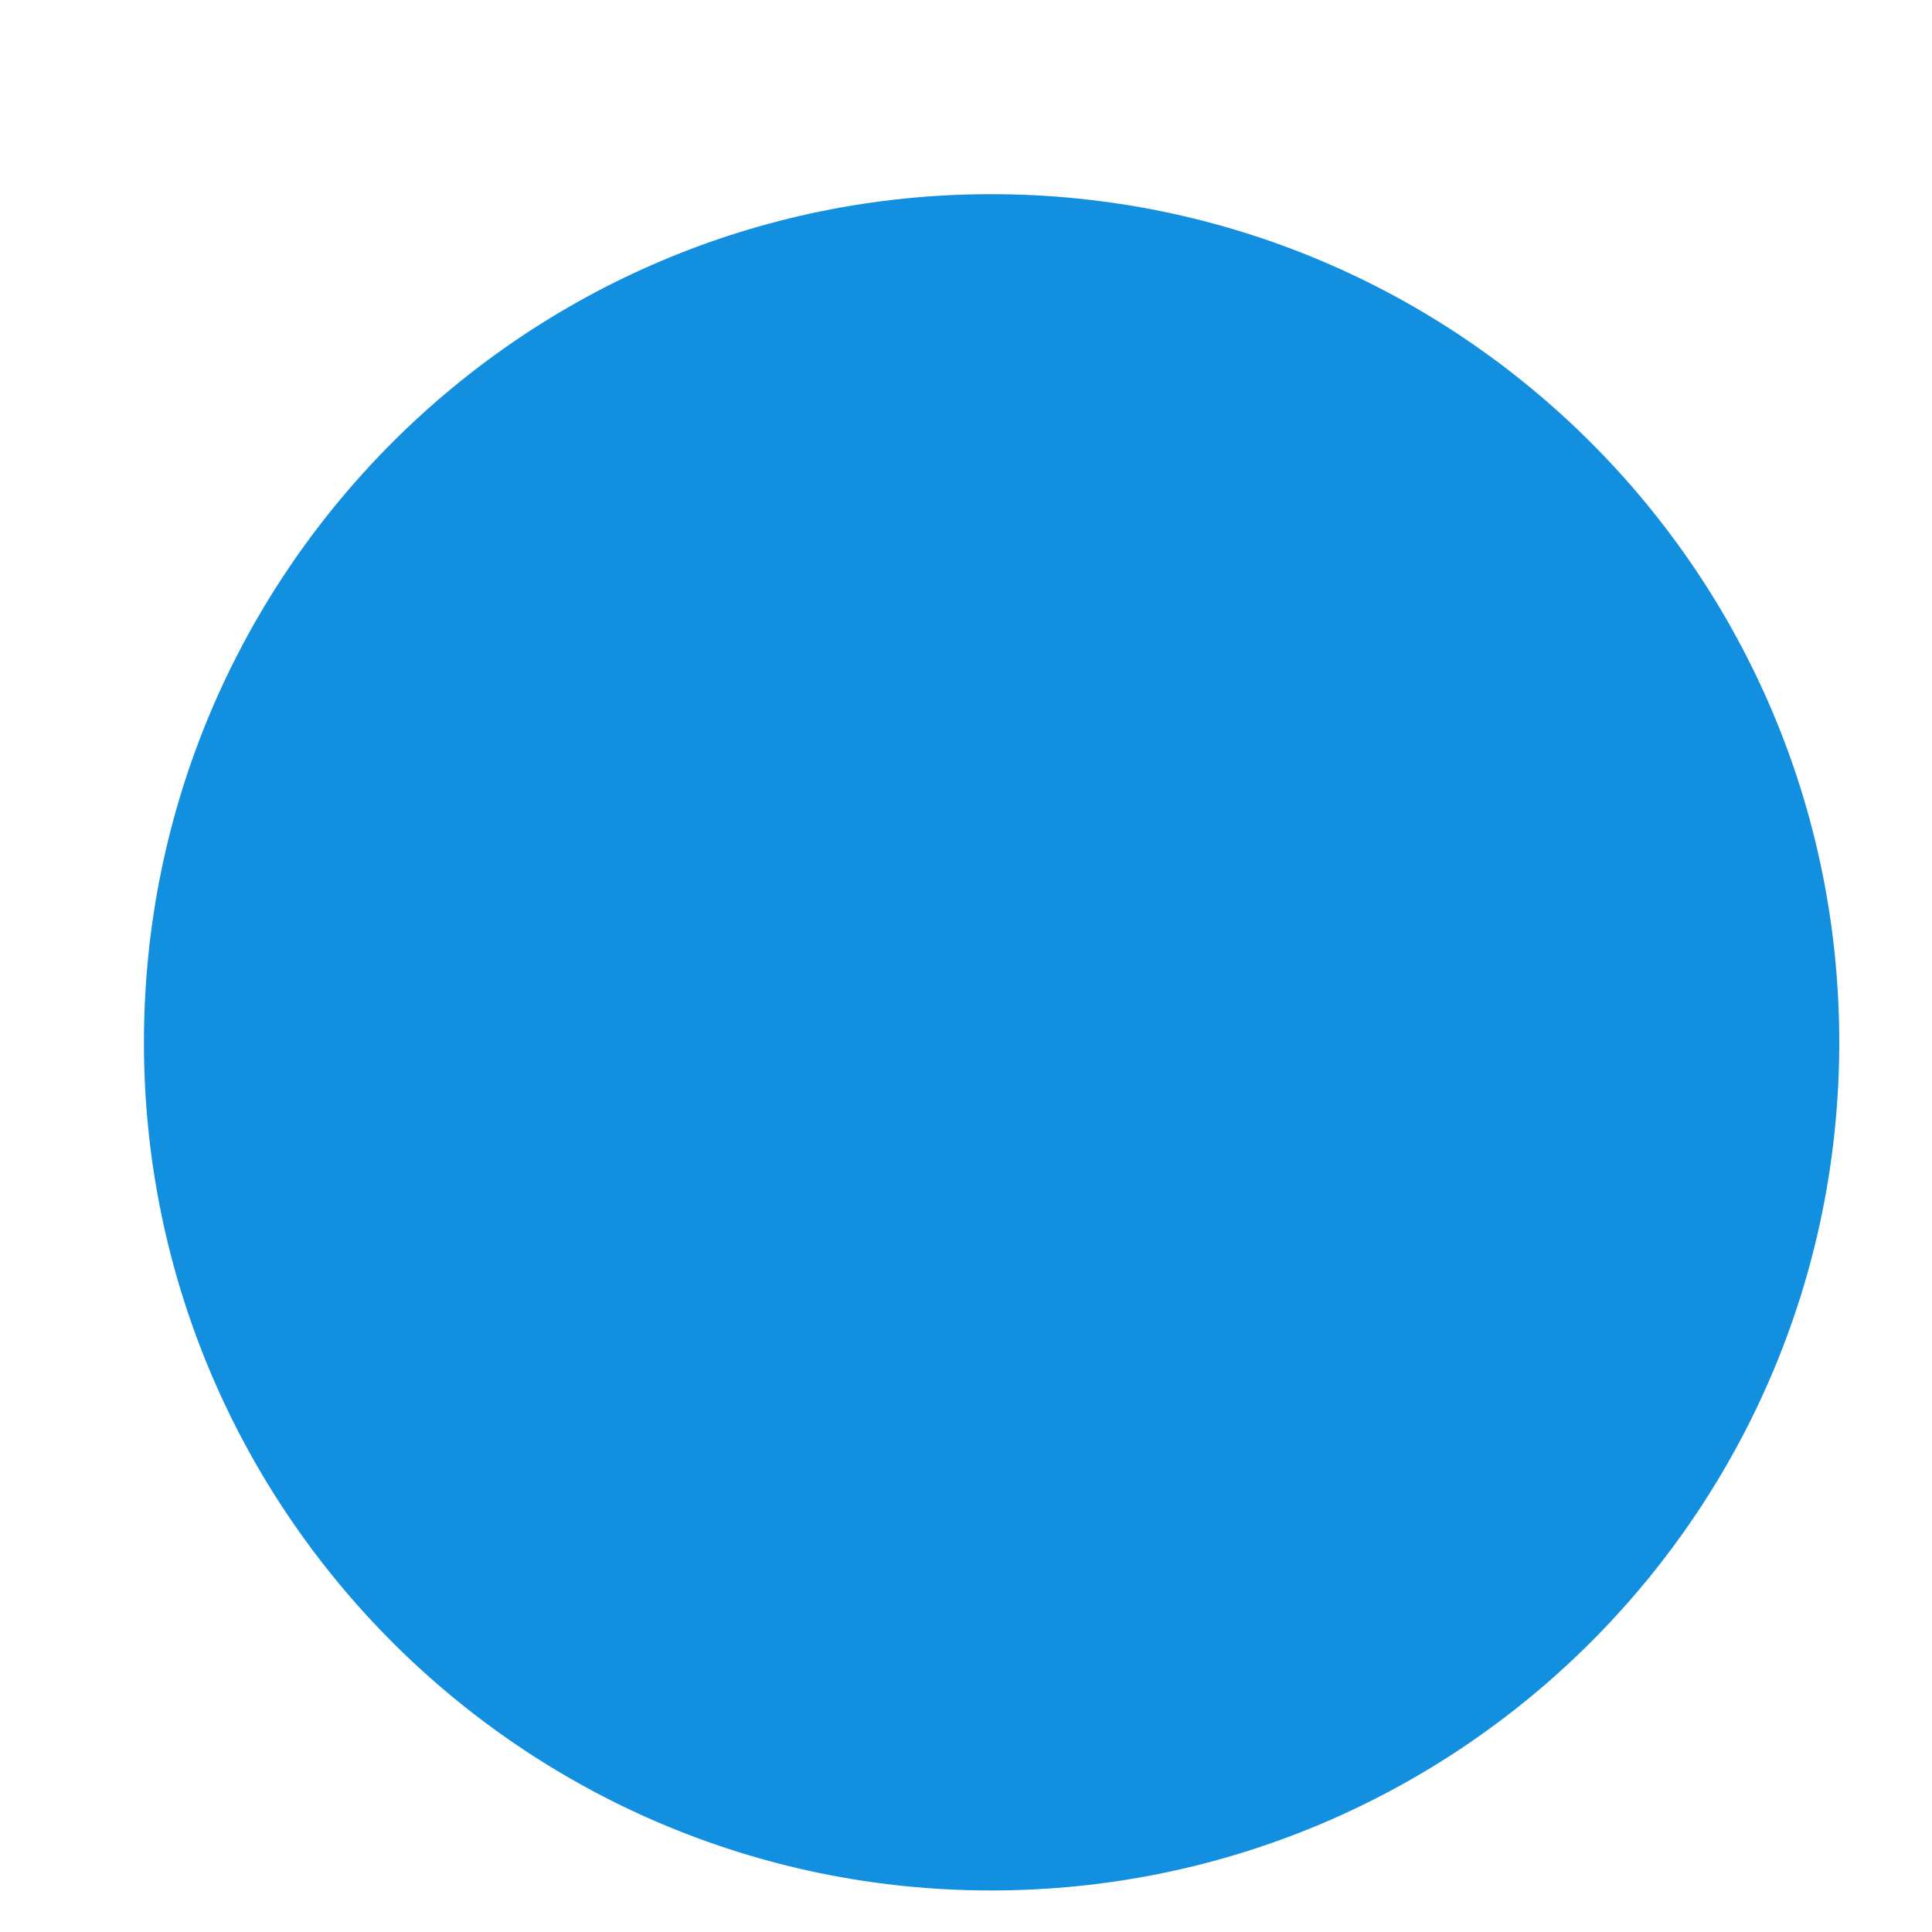
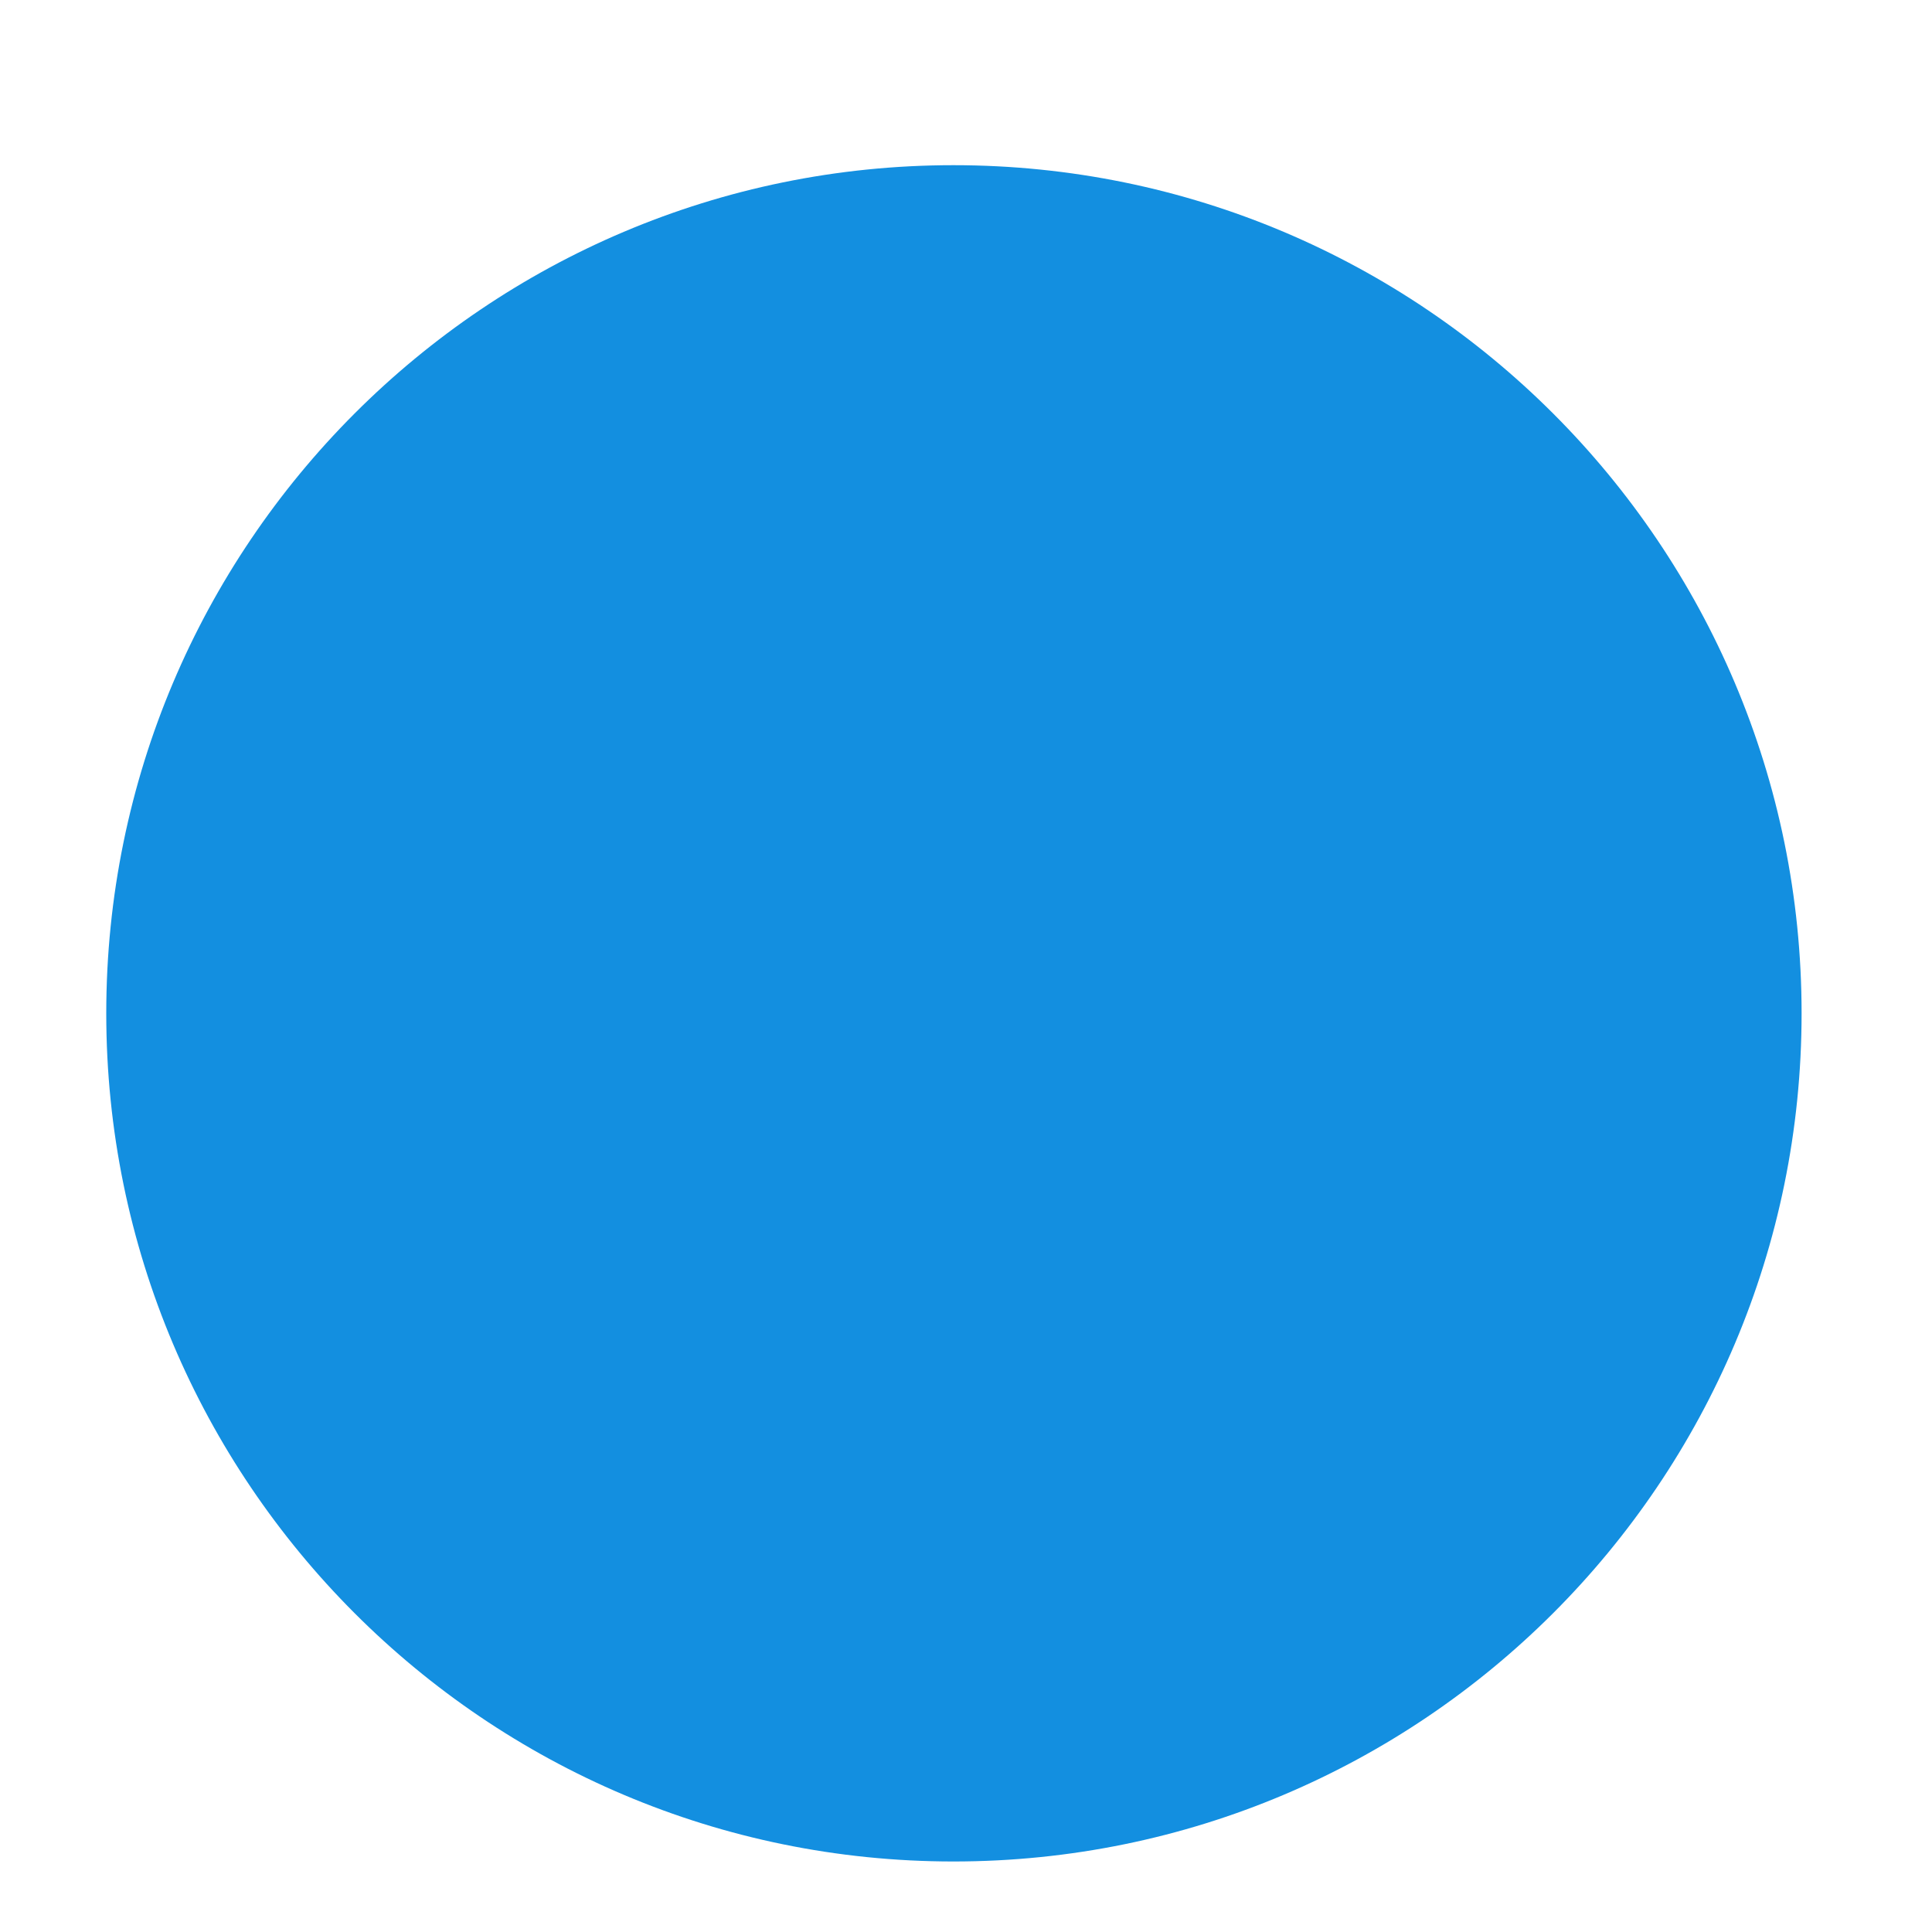
<svg xmlns="http://www.w3.org/2000/svg" version="1.1" width="2px" height="2px">
-   <g transform="matrix(1 0 0 1 -2487 -531 )">
-     <path d="M 0.149 1.079  C 0.149 1.564  0.542 1.957  1.026 1.957  C 1.511 1.957  1.904 1.564  1.904 1.079  C 1.904 0.594  1.511 0.201  1.026 0.201  C 0.542 0.201  0.149 0.594  0.149 1.079  Z " fill-rule="nonzero" fill="#138fe0" stroke="none" transform="matrix(1 0 0 1 2487 531 )" />
+   <g transform="matrix(1 0 0 1 -2496 -528 )">
+     <path d="M 0.11 1.049  C 0.11 1.534  0.503 1.927  0.987 1.927  C 1.472 1.927  1.865 1.534  1.865 1.049  C 1.865 0.564  1.472 0.171  0.987 0.171  C 0.503 0.171  0.11 0.564  0.11 1.049  Z " fill-rule="nonzero" fill="#138fe0" stroke="none" transform="matrix(1 0 0 1 2496 528 )" />
  </g>
</svg>
